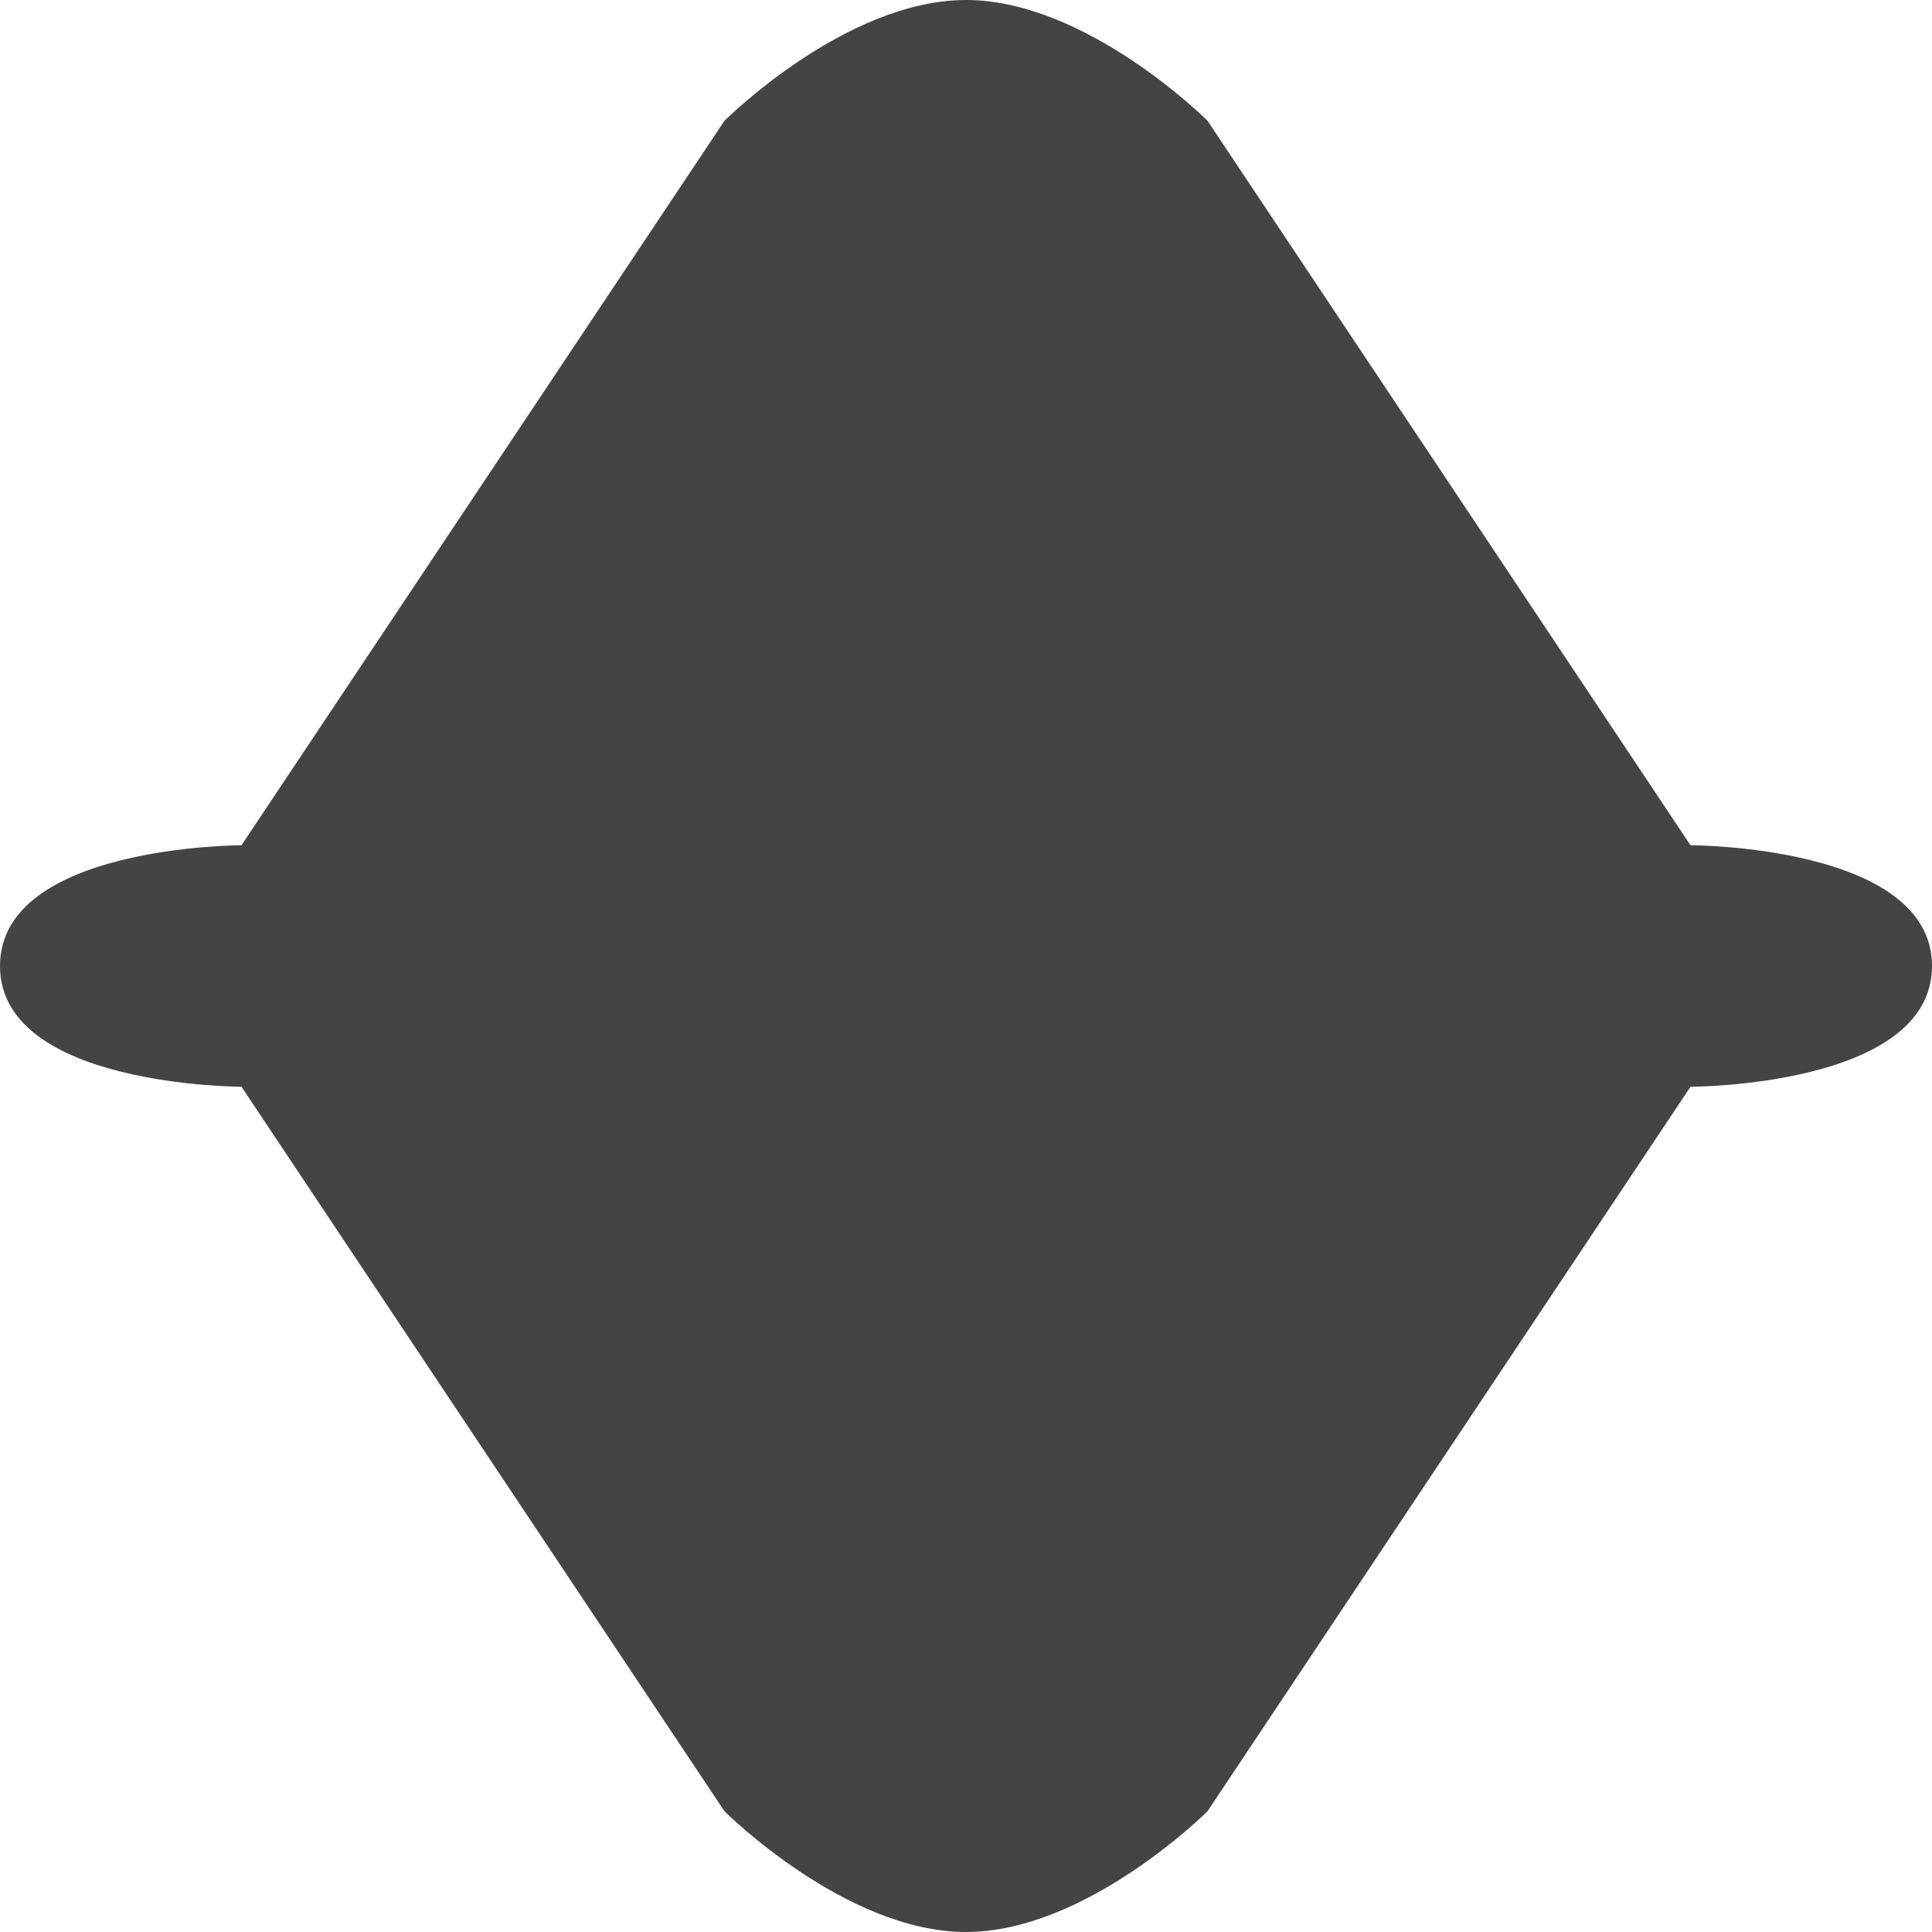
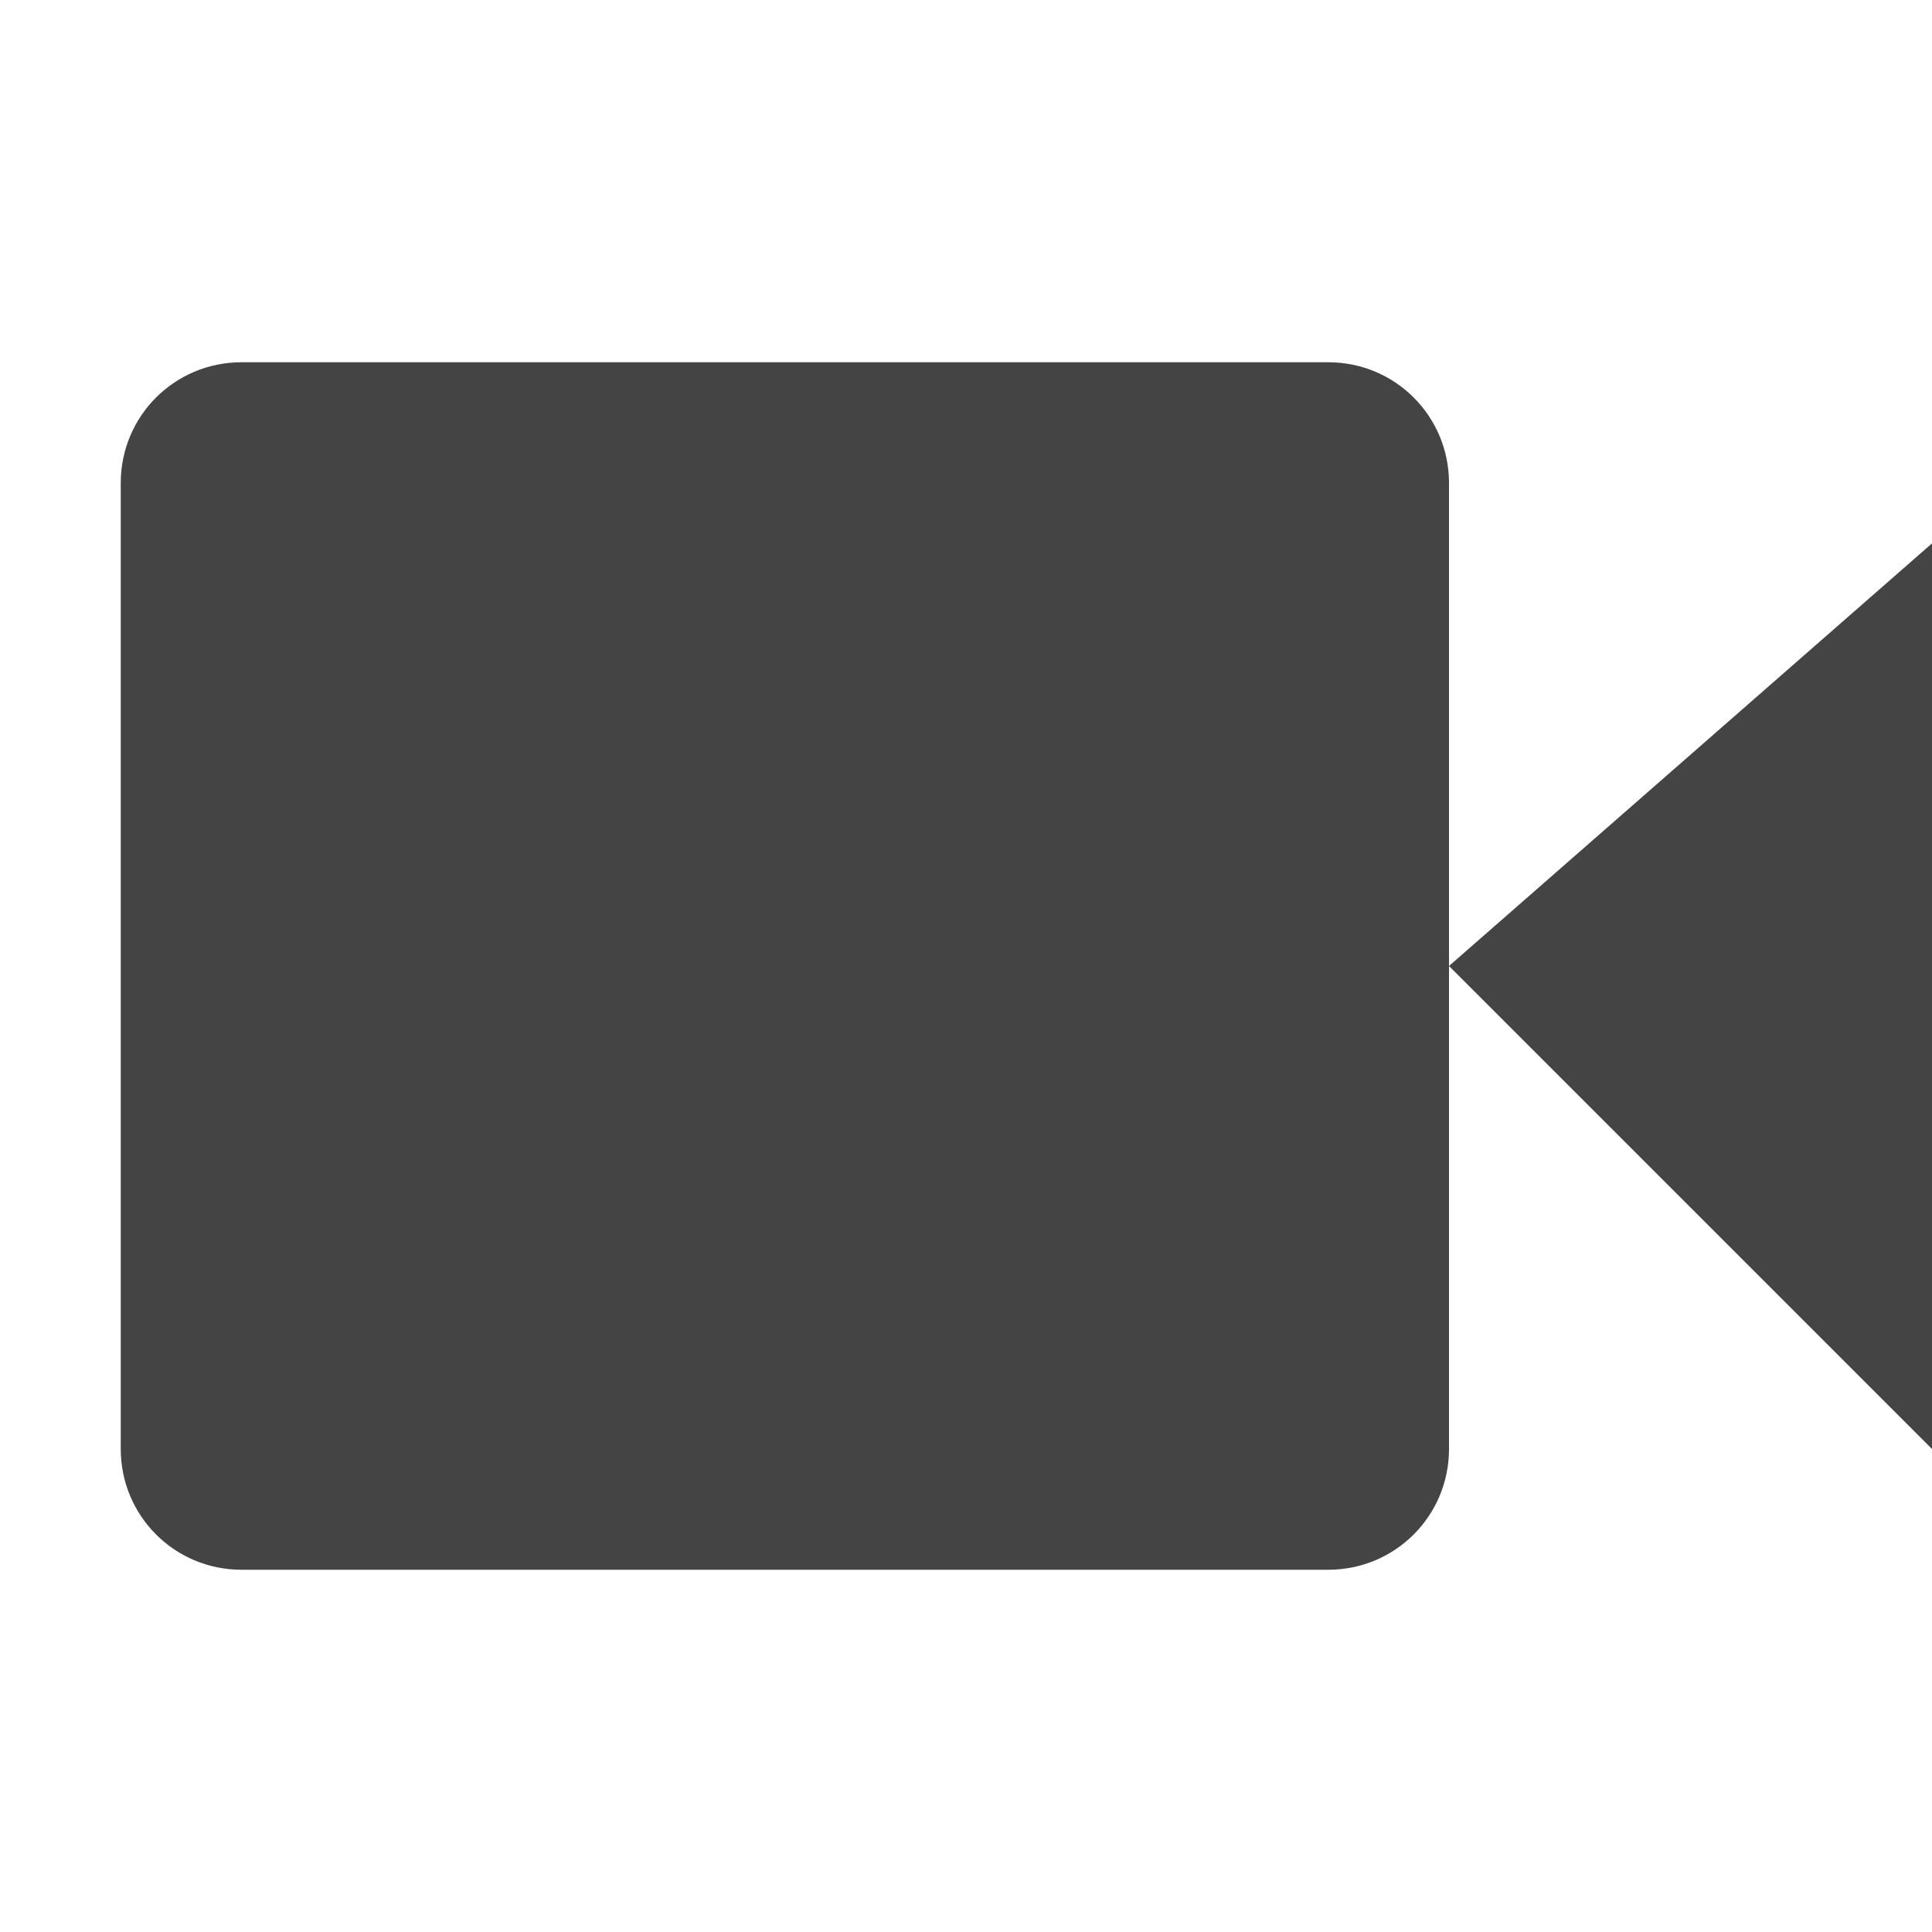
<svg xmlns="http://www.w3.org/2000/svg" width="16" height="16" version="1.1">
-   <path style="fill:#444444" d="M 8,0 C 7,0 6,1 6,1 C 6,1 2,7 2,7 C 2,7 0,7 0,8 C 0,9 2,9 2,9 C 2,9 6,15 6,15 C 6,15 7,16 8,16 C 9,16 10,15 10,15 C 10,15 14,9 14,9 C 14,9 16,9 16,8 C 16,7 14,7 14,7 C 14,7 10,1 10,1 C 10,1 9,0 8,0 Z" />
+   <defs>
+     <style id="current-color-scheme" type="text/css">
+    .ColorScheme-Text { color:#444444; } .ColorScheme-Highlight { color:#4285f4; } .ColorScheme-NeutralText { color:#ff9800; } .ColorScheme-PositiveText { color:#4caf50; } .ColorScheme-NegativeText { color:#f44336; }
+   </style>
+   </defs>
+   <path style="fill:currentColor" class="ColorScheme-Text" d="M 2,3 C 1.446,3 1,3.446 1,4 V 12 C 1,12.554 1.446,13 2,13 H 11 C 11.554,13 12,12.554 12,12 V 8 4 C 12,3.446 11.554,3 11,3 Z M 12,8 16,12 V 4.5 Z" />
</svg>
